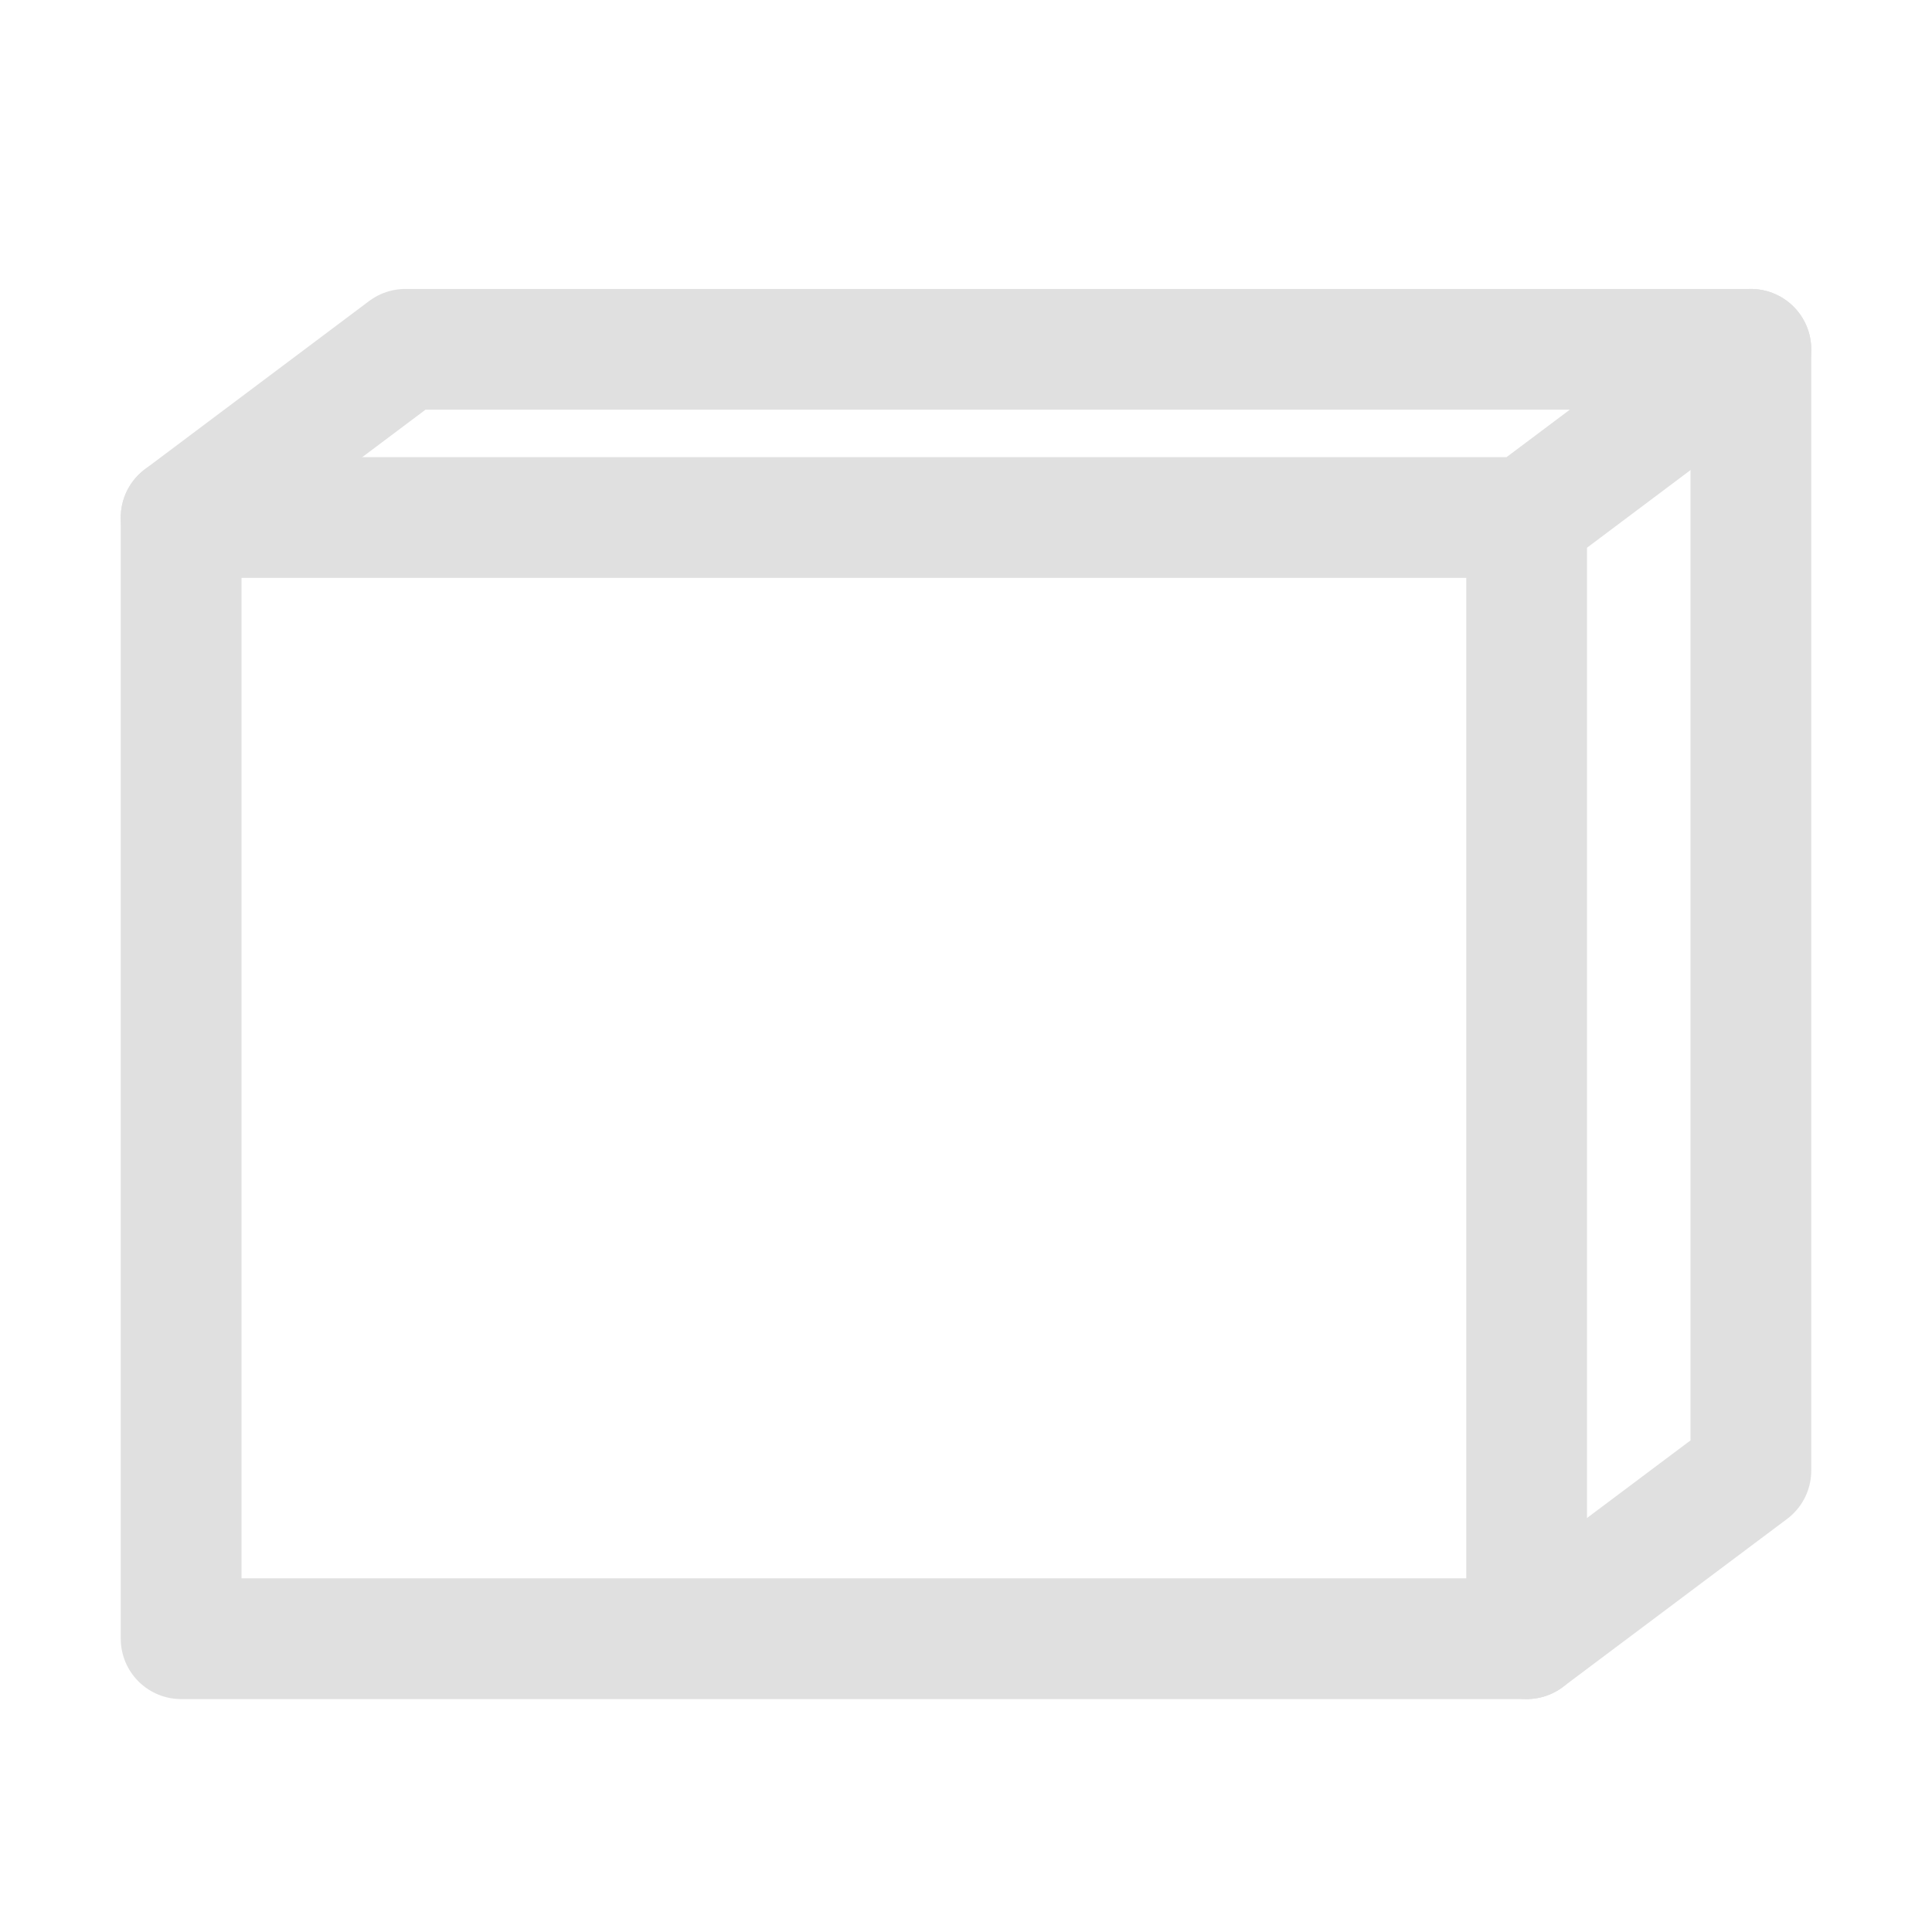
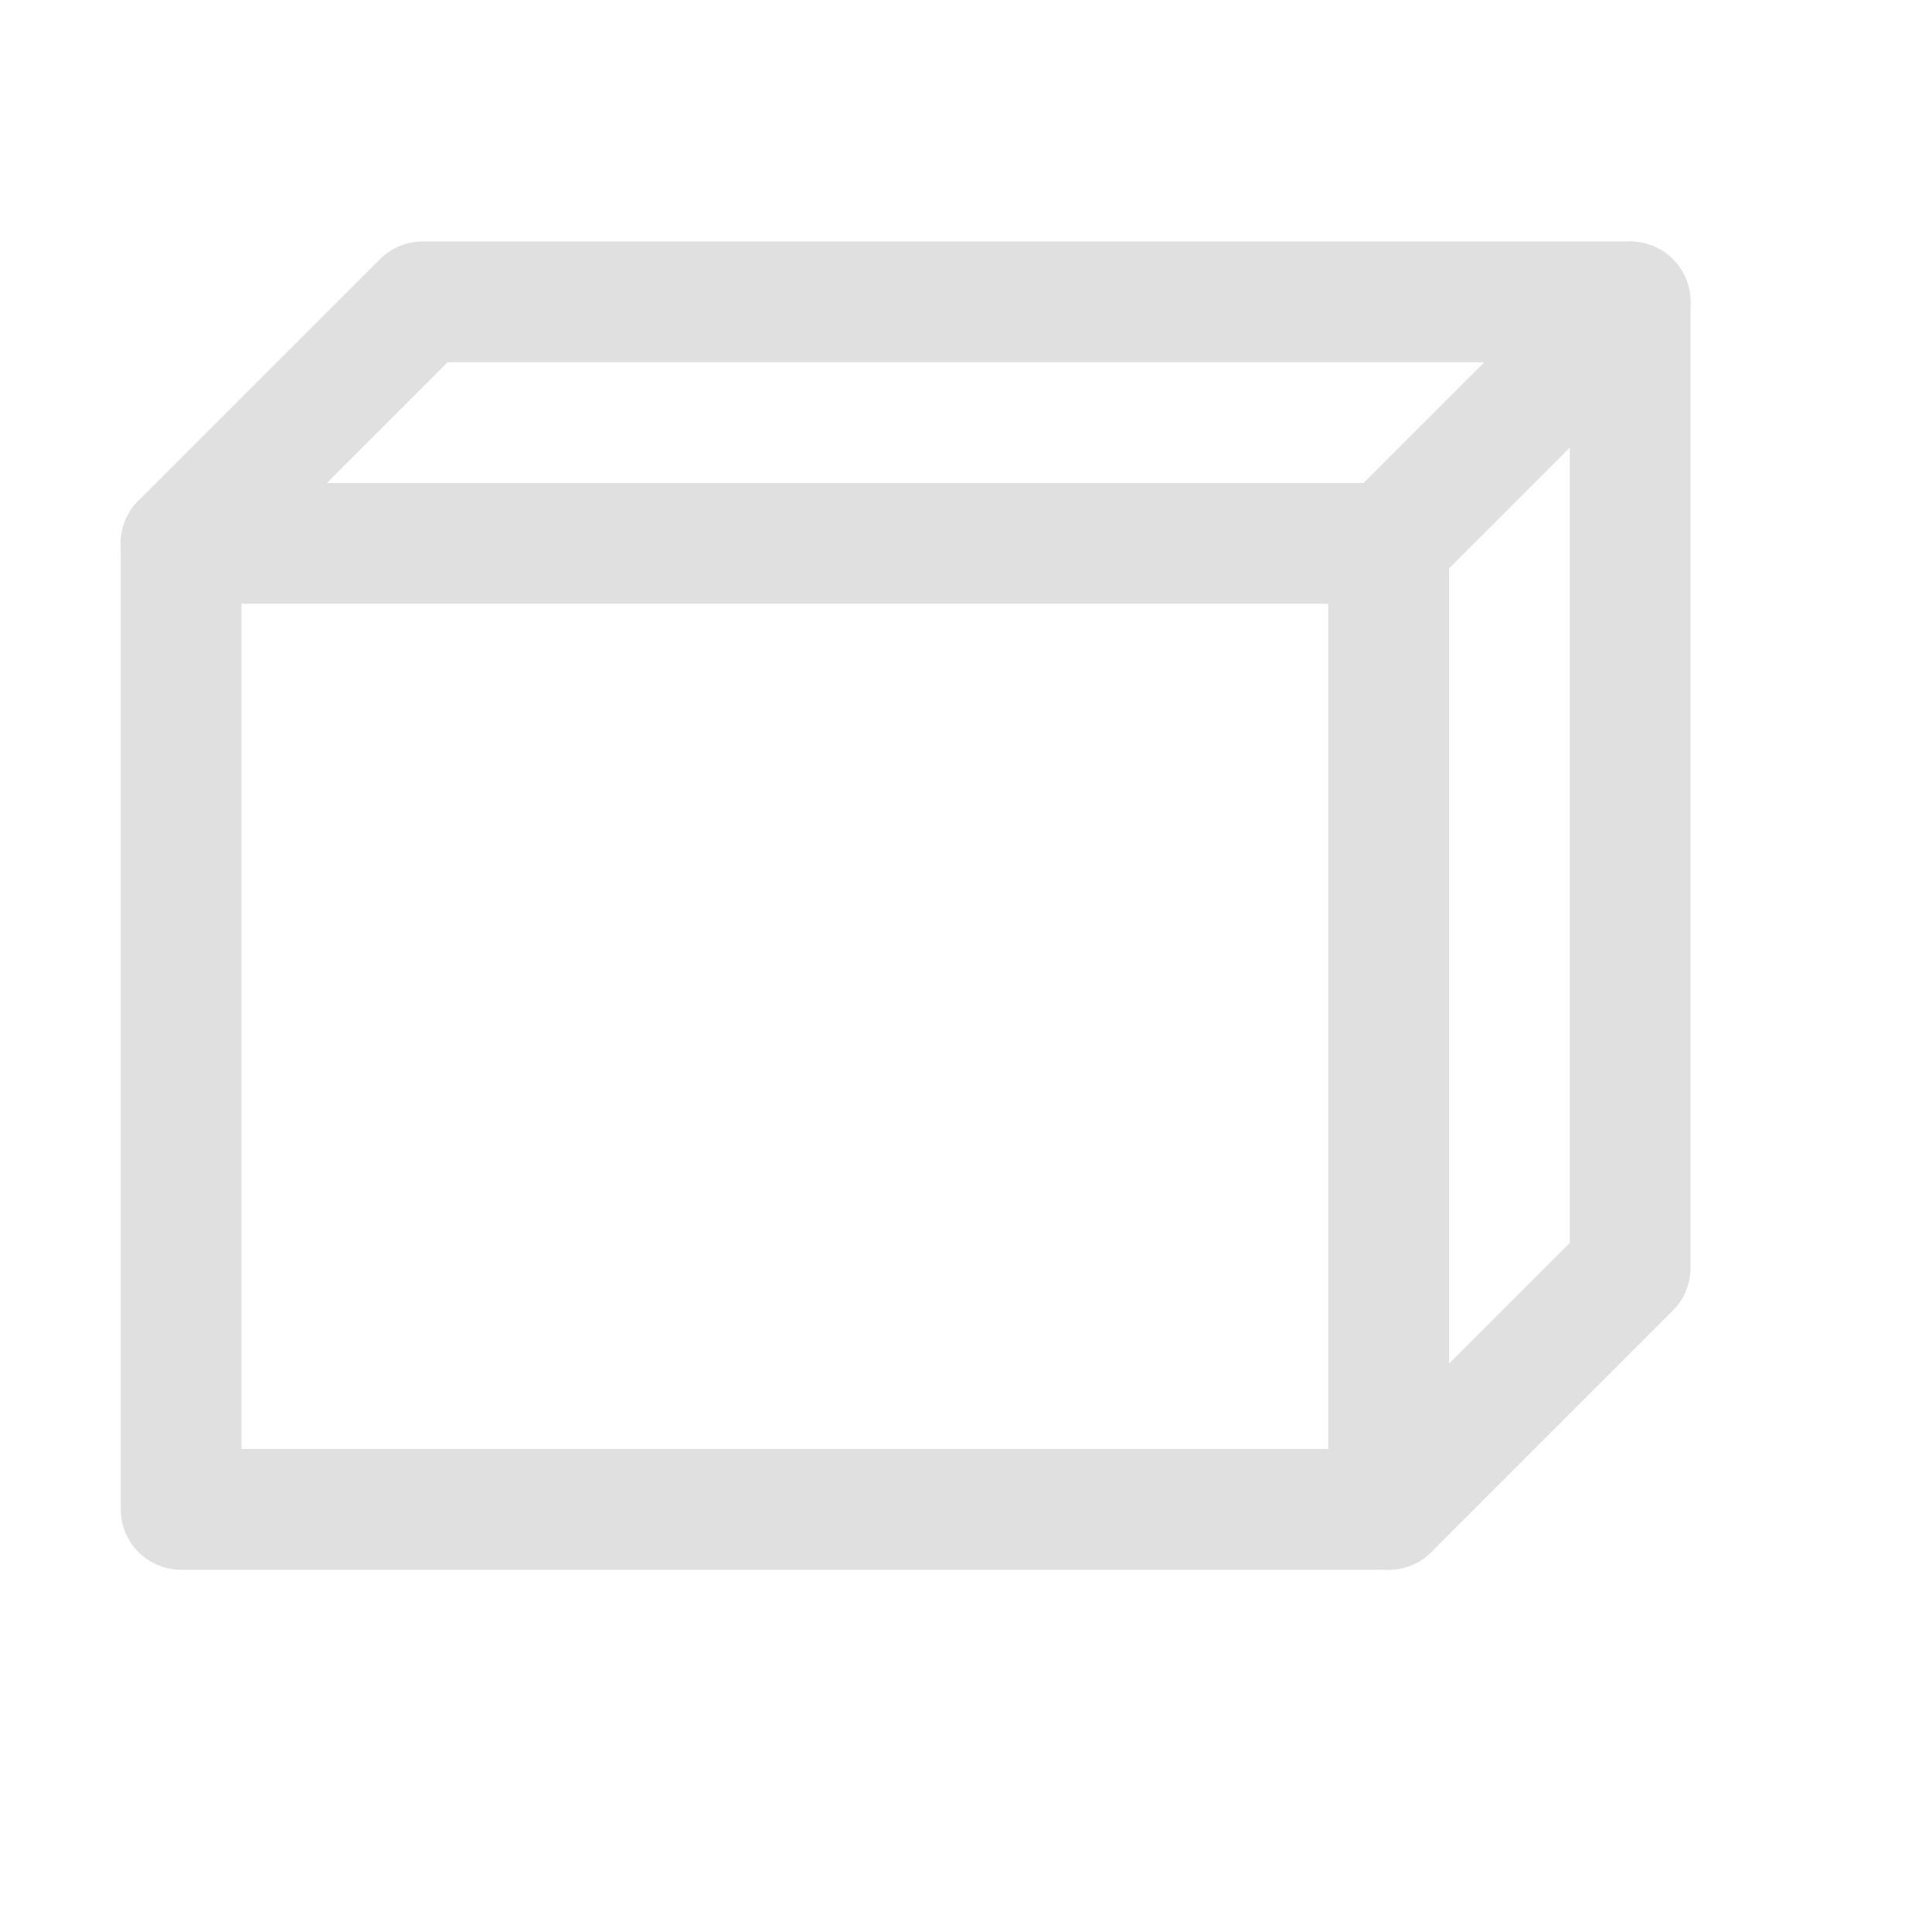
<svg xmlns="http://www.w3.org/2000/svg" width="16" height="16" viewBox="0 0 16 16">
-   <path fill="none" stroke="#e0e0e0" stroke-width="1" stroke-linecap="round" stroke-linejoin="round" d="M1.5 4.286L3.357 2.893L14.5 2.893L14.5 12.179L12.643 13.571L1.5 13.571Z" />
-   <path fill="none" stroke="#e0e0e0" stroke-width="1" stroke-linecap="round" stroke-linejoin="round" d="M1.5 4.286L12.643 4.286L14.5 2.893M12.643 4.286L12.643 13.571" />
+   <path fill="none" stroke="#e0e0e0" stroke-width="1" stroke-linecap="round" stroke-linejoin="round" d="M1.5 4.5L3.5 2.5L13.5 2.5L13.5 10.5L11.5 12.5L1.5 12.5Z" />
+   <path fill="none" stroke="#e0e0e0" stroke-width="1" stroke-linecap="round" stroke-linejoin="round" d="M1.5 4.5L11.5 4.5L13.5 2.5M11.5 4.5L11.5 12.5" />
</svg>
